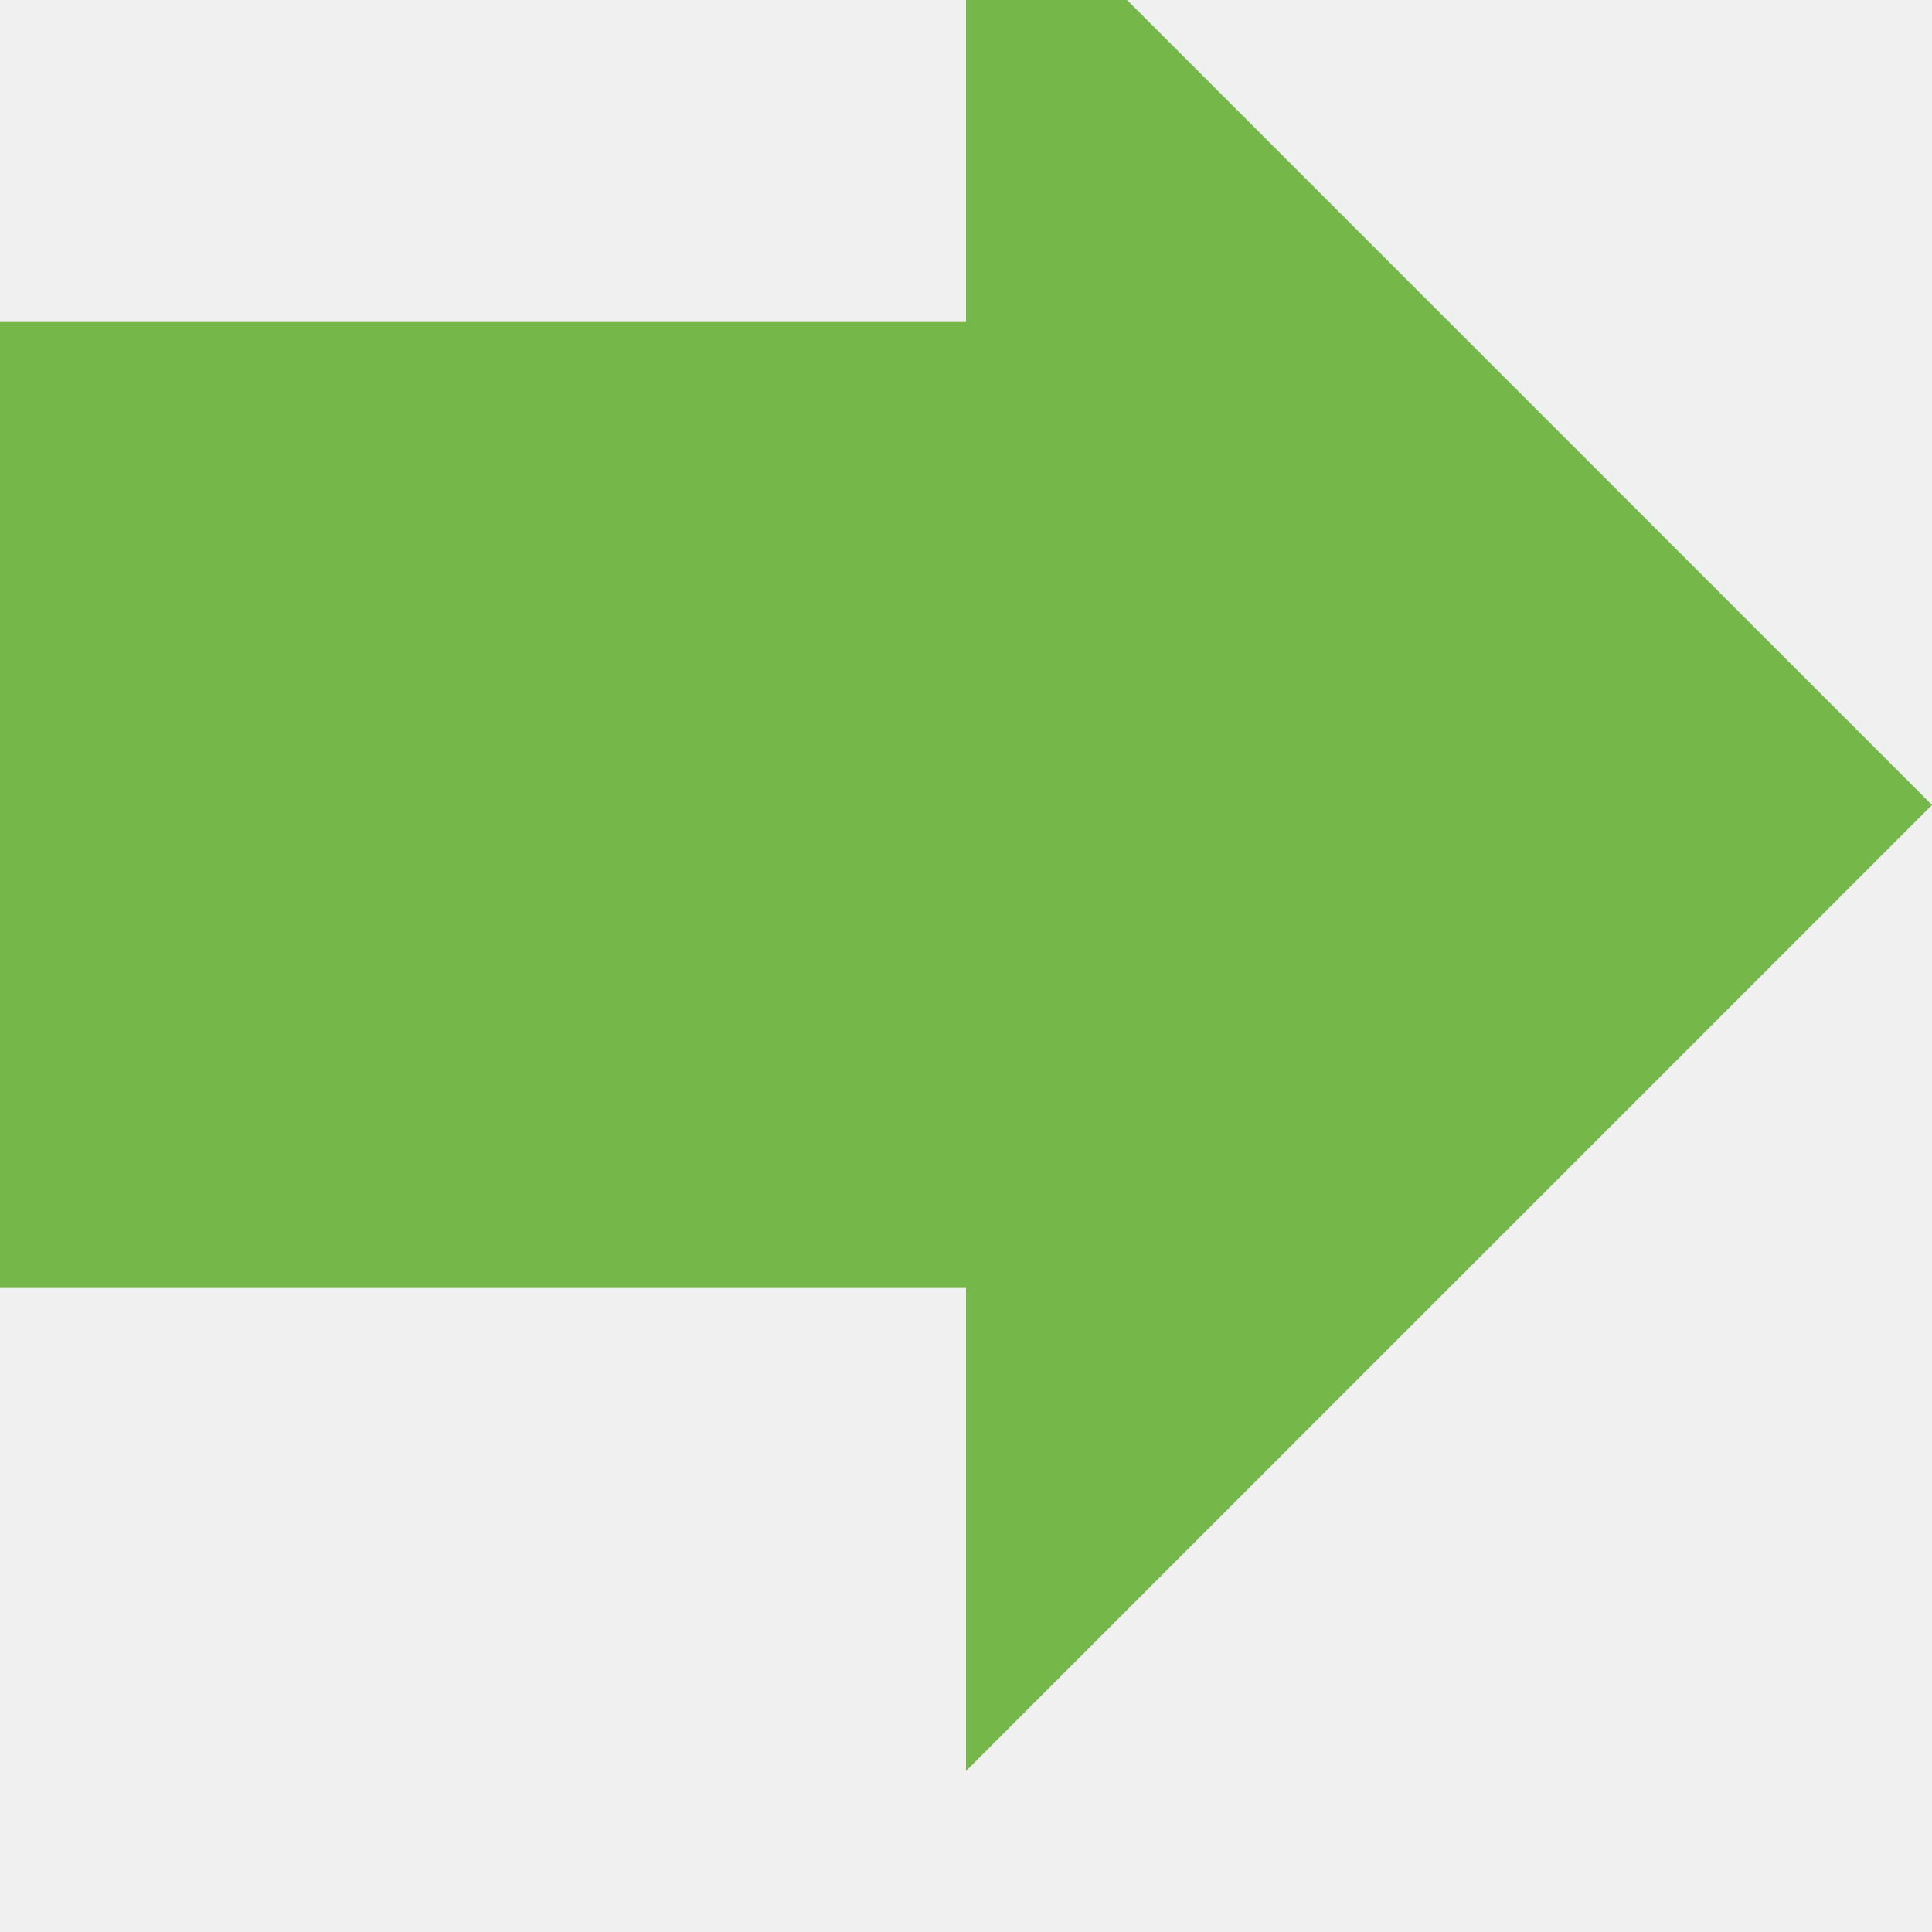
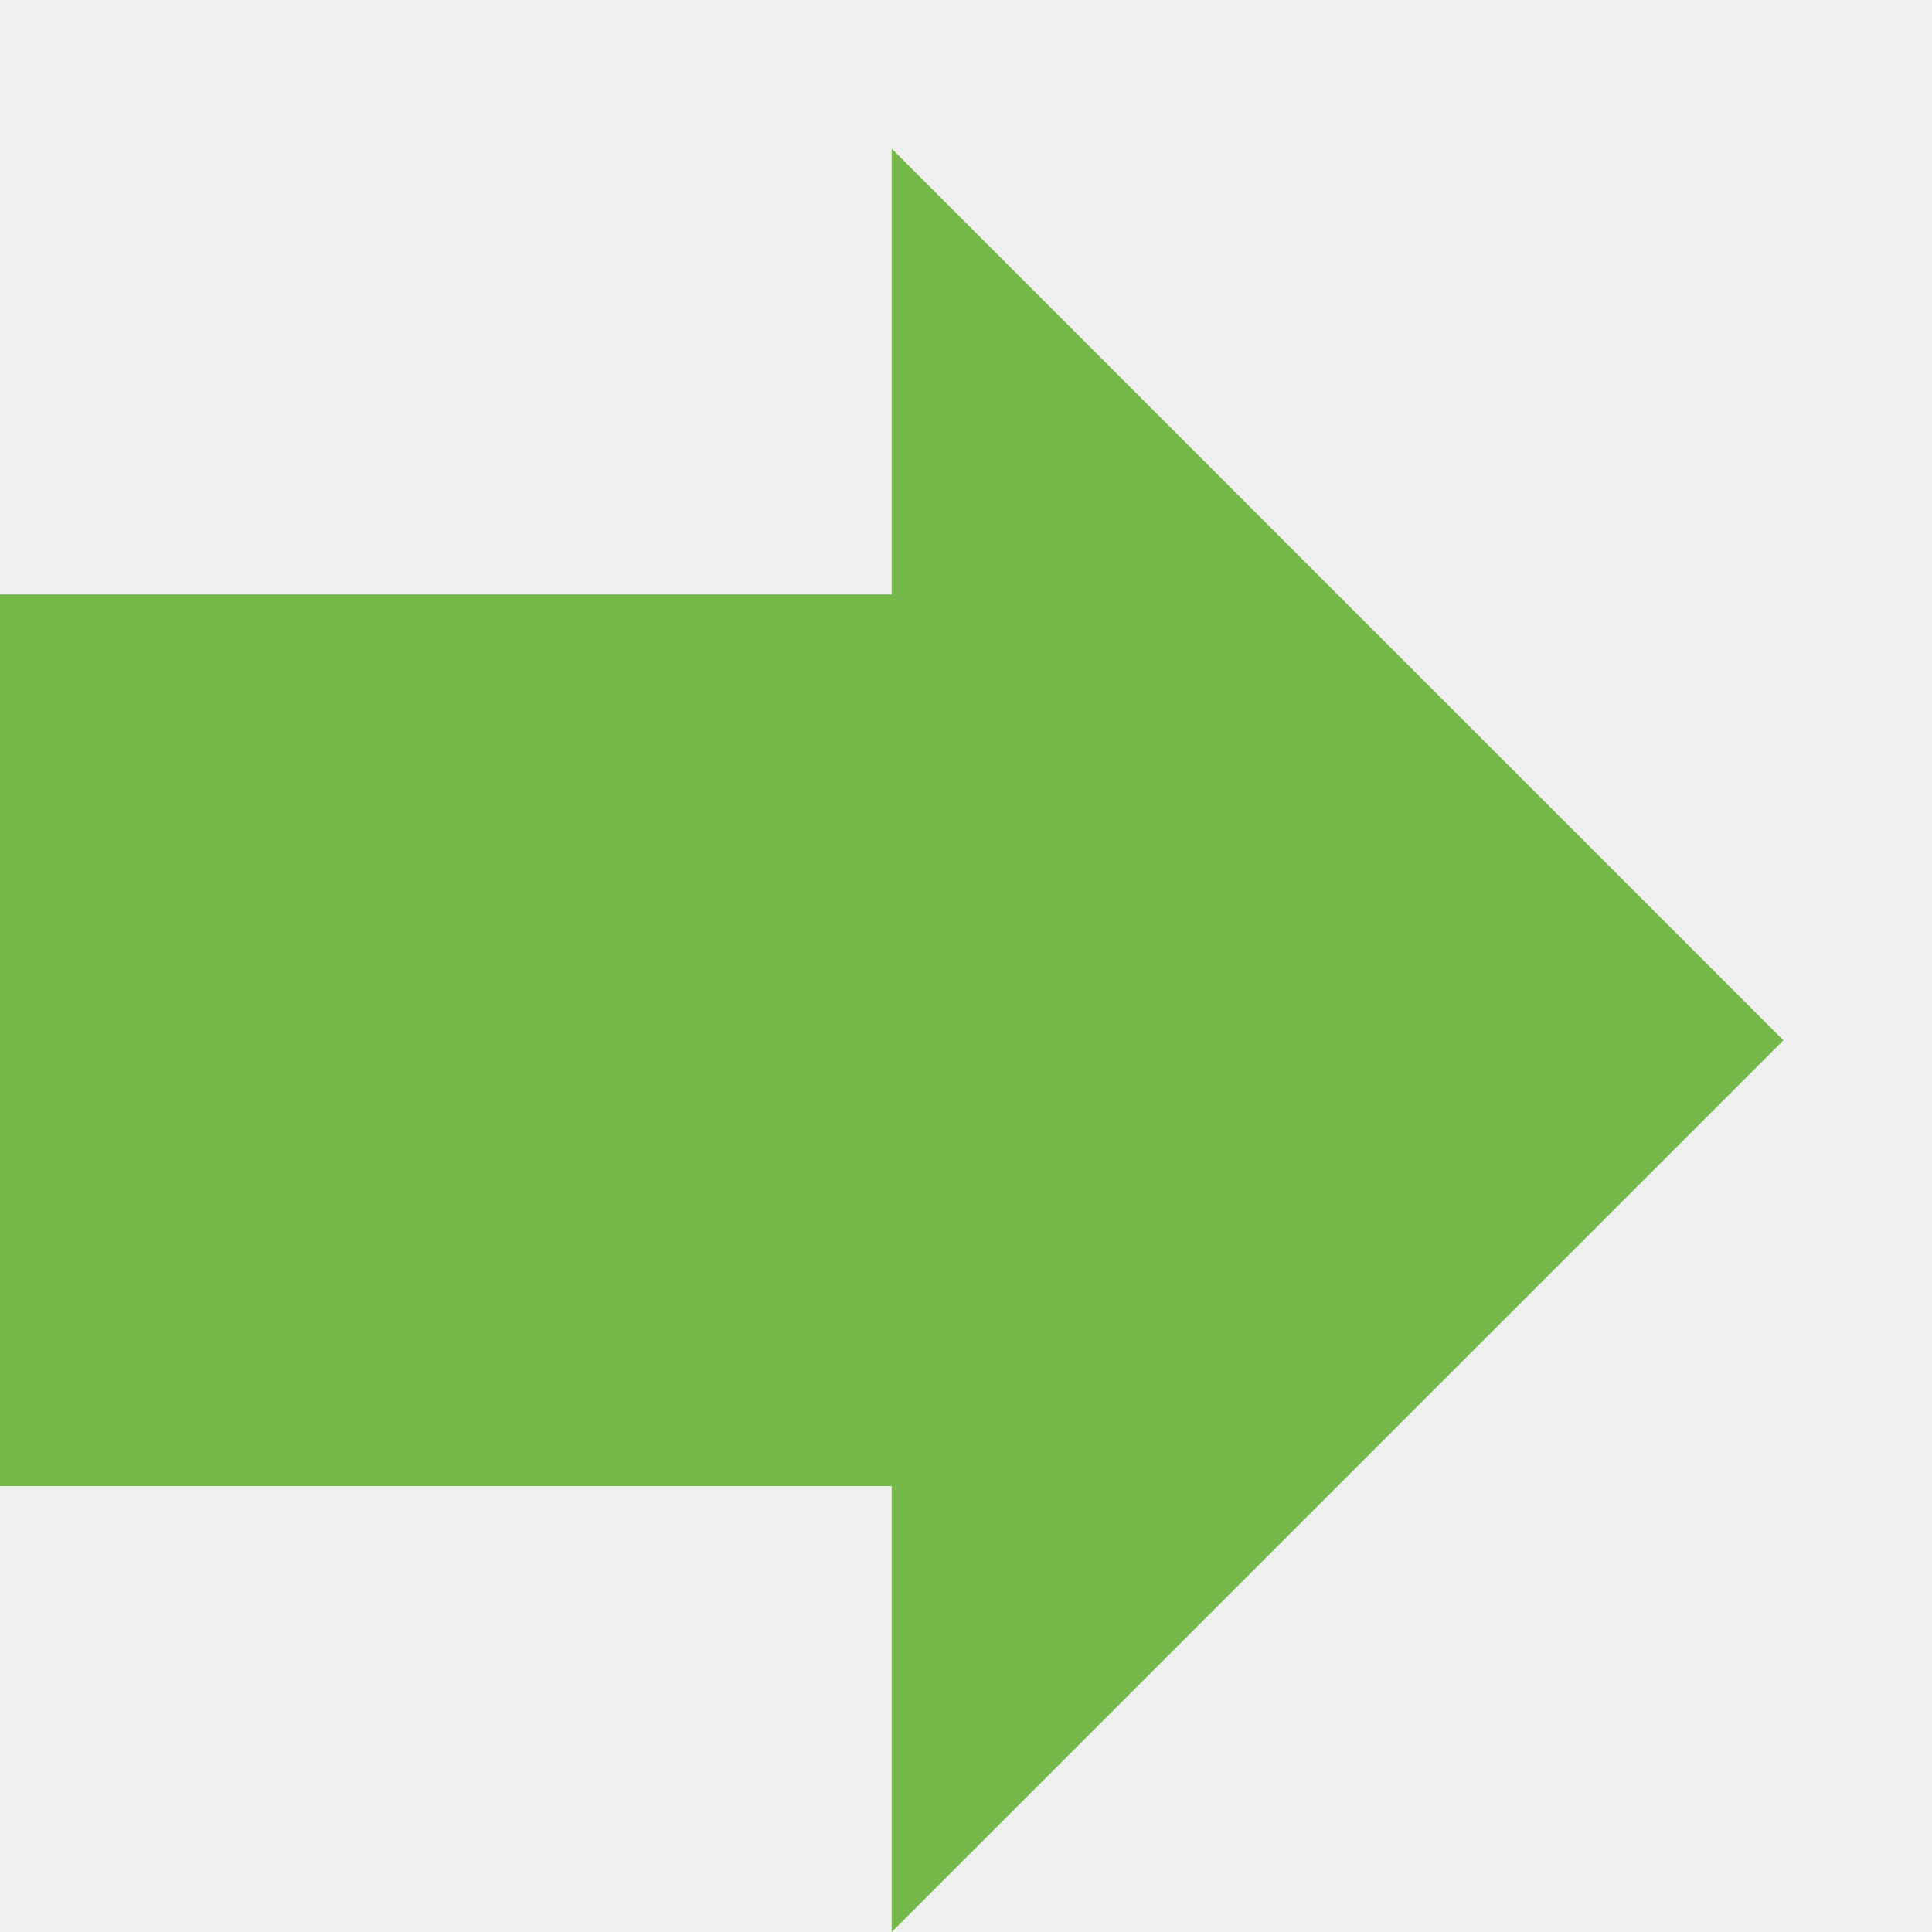
- <svg xmlns="http://www.w3.org/2000/svg" xmlns:xlink="http://www.w3.org/1999/xlink" width="12px" height="12px" viewBox="3 4 12 12" version="1.1">
+ <svg xmlns="http://www.w3.org/2000/svg" xmlns:xlink="http://www.w3.org/1999/xlink" width="12px" height="12px" viewBox="3 2 13 13" version="1.1">
  <defs>
    <polygon id="ForwardedPath" points="9 6 9 3 15 9 9 15 9 12 3 12 3 6" />
  </defs>
  <g id="ForwardedRound" stroke="none" stroke-width="1" fill="none" fill-rule="evenodd">
    <g id="ForwardedPolicy" transform="translate(-941, -506)">
      <g id="ForwardedGroup" transform="translate(100, 149)">
        <g id="ForwardedContent" transform="translate(60, 205)">
          <g id="ForwardedStatus" transform="translate(763, 84)">
            <g id="ForwardedSolid" transform="translate(18, 68)">
              <mask id="ForwardedMask" fill="white">
                <use xlink:href="#ForwardedPath" />
              </mask>
              <use id="ForwardedIcon" fill="#75B749" fill-rule="nonzero" xlink:href="#ForwardedPath" />
            </g>
          </g>
        </g>
      </g>
    </g>
  </g>
</svg>
